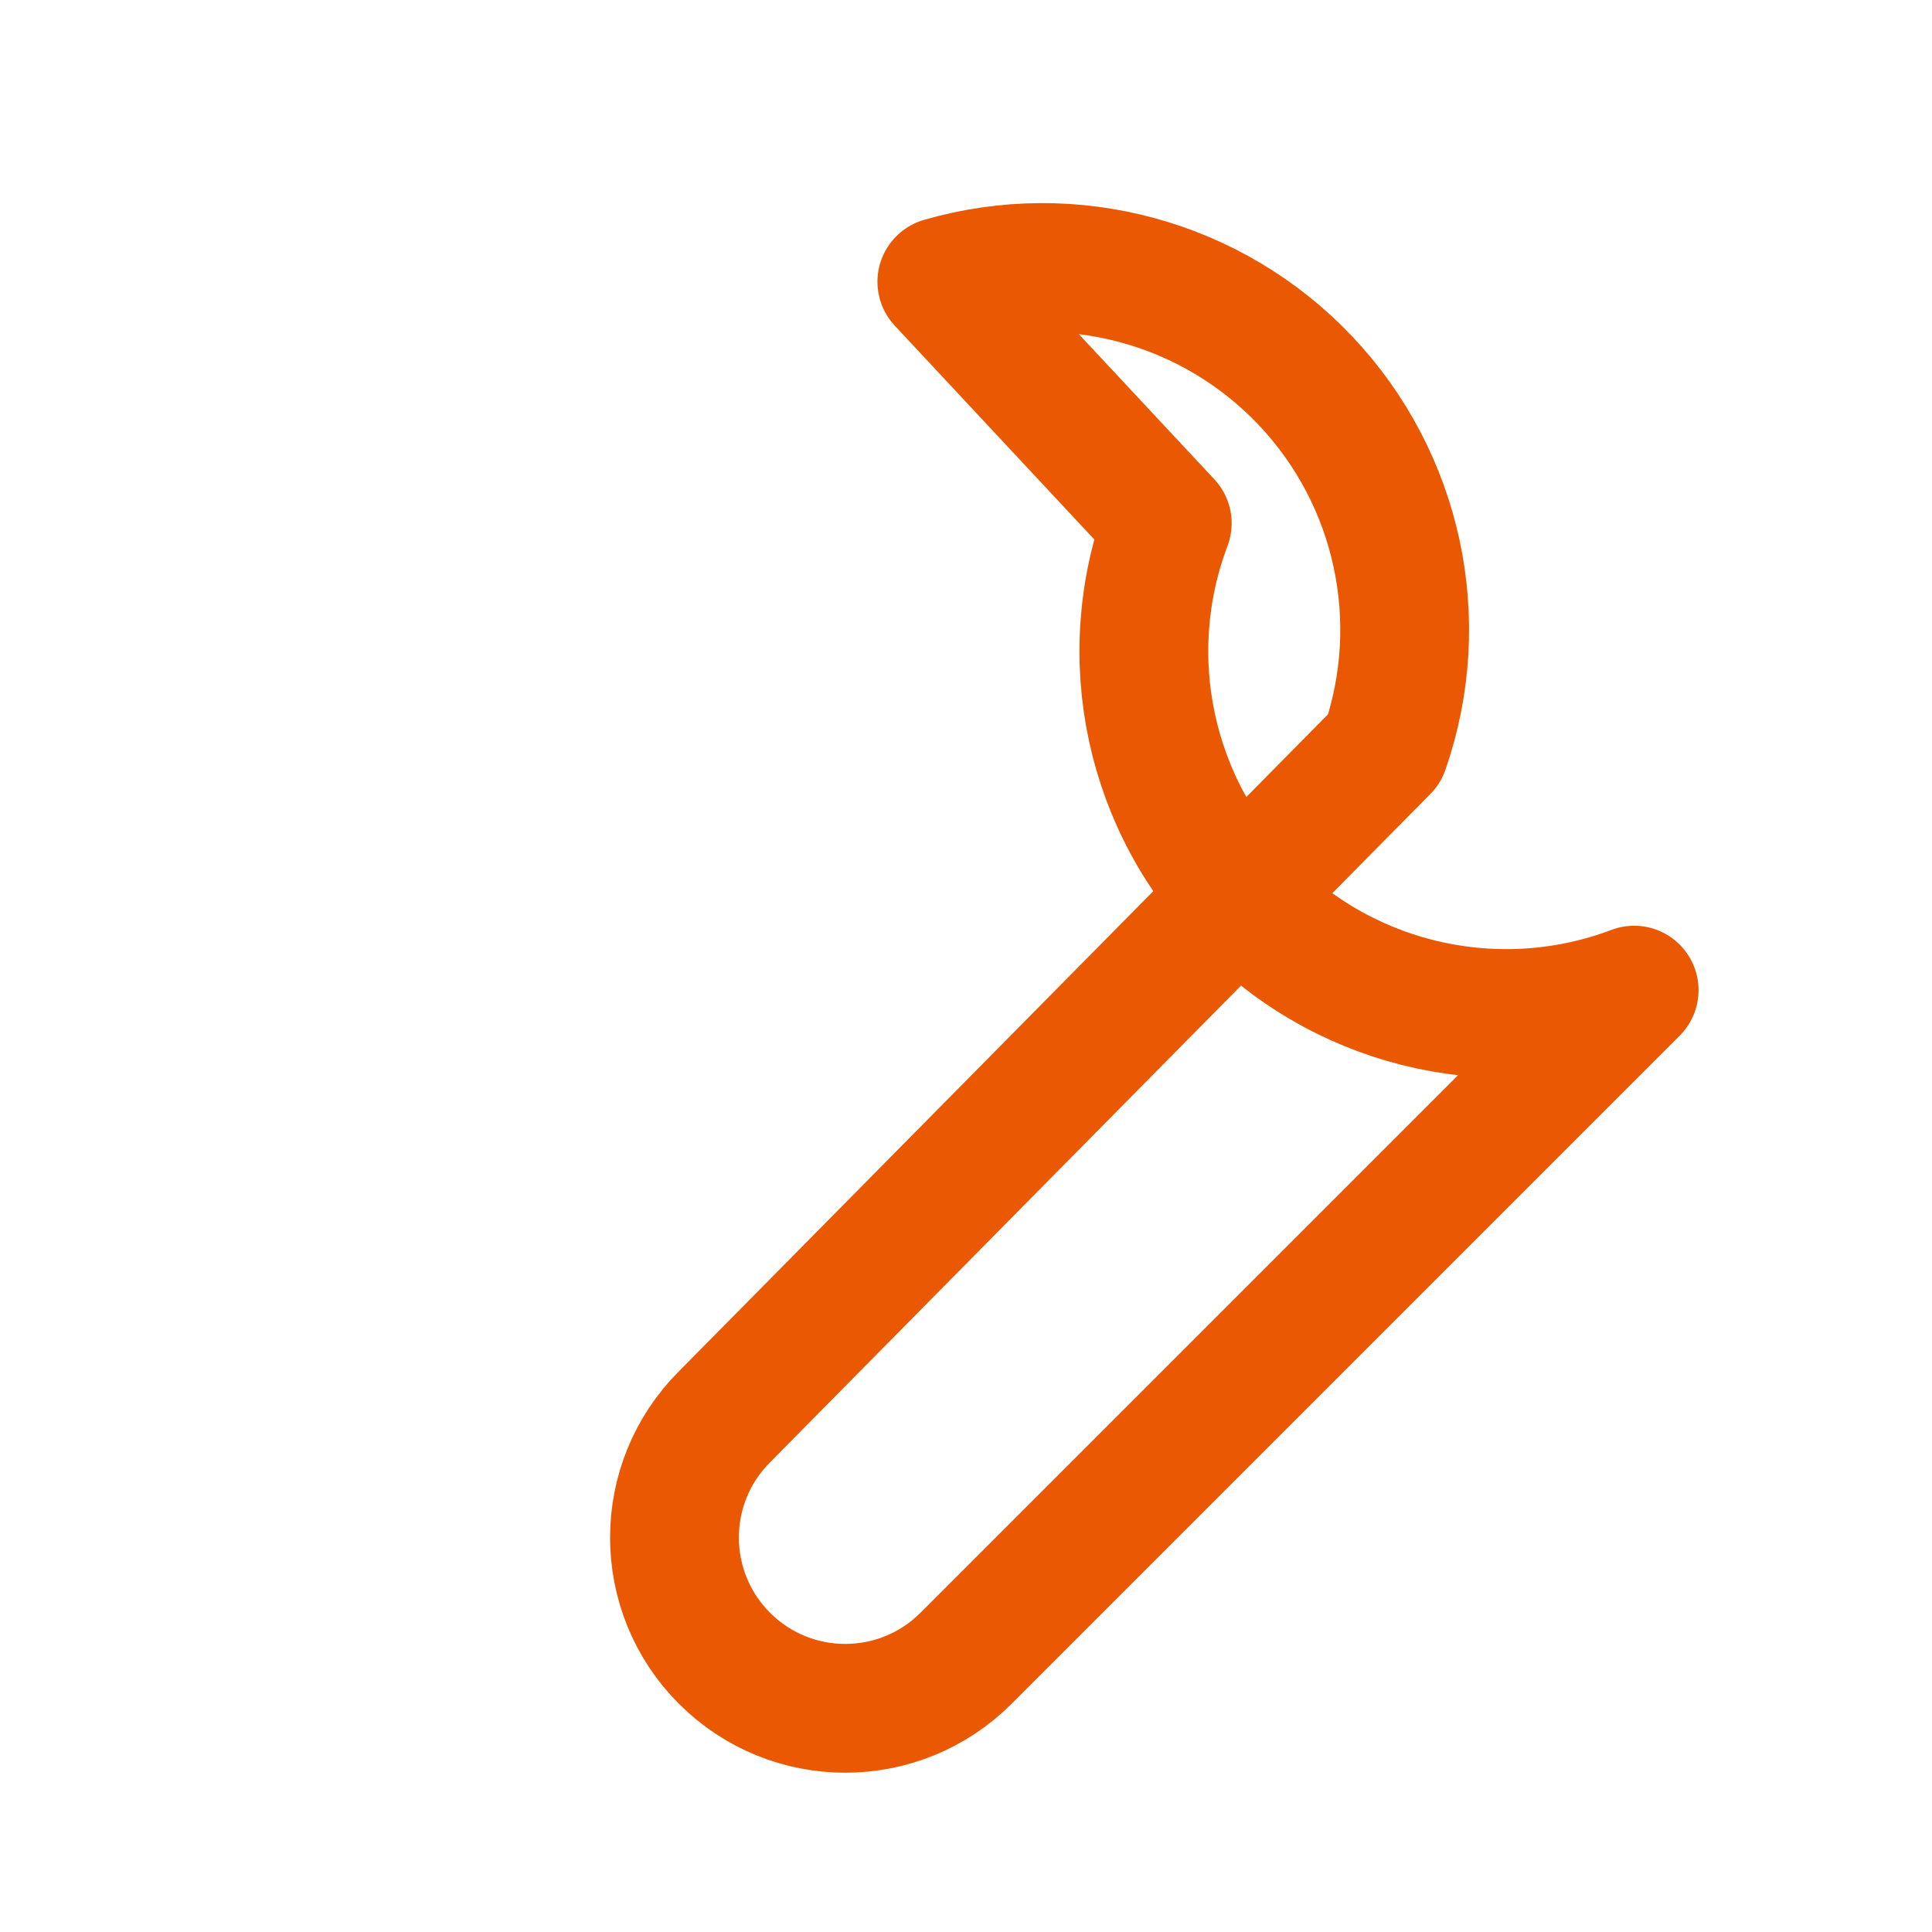
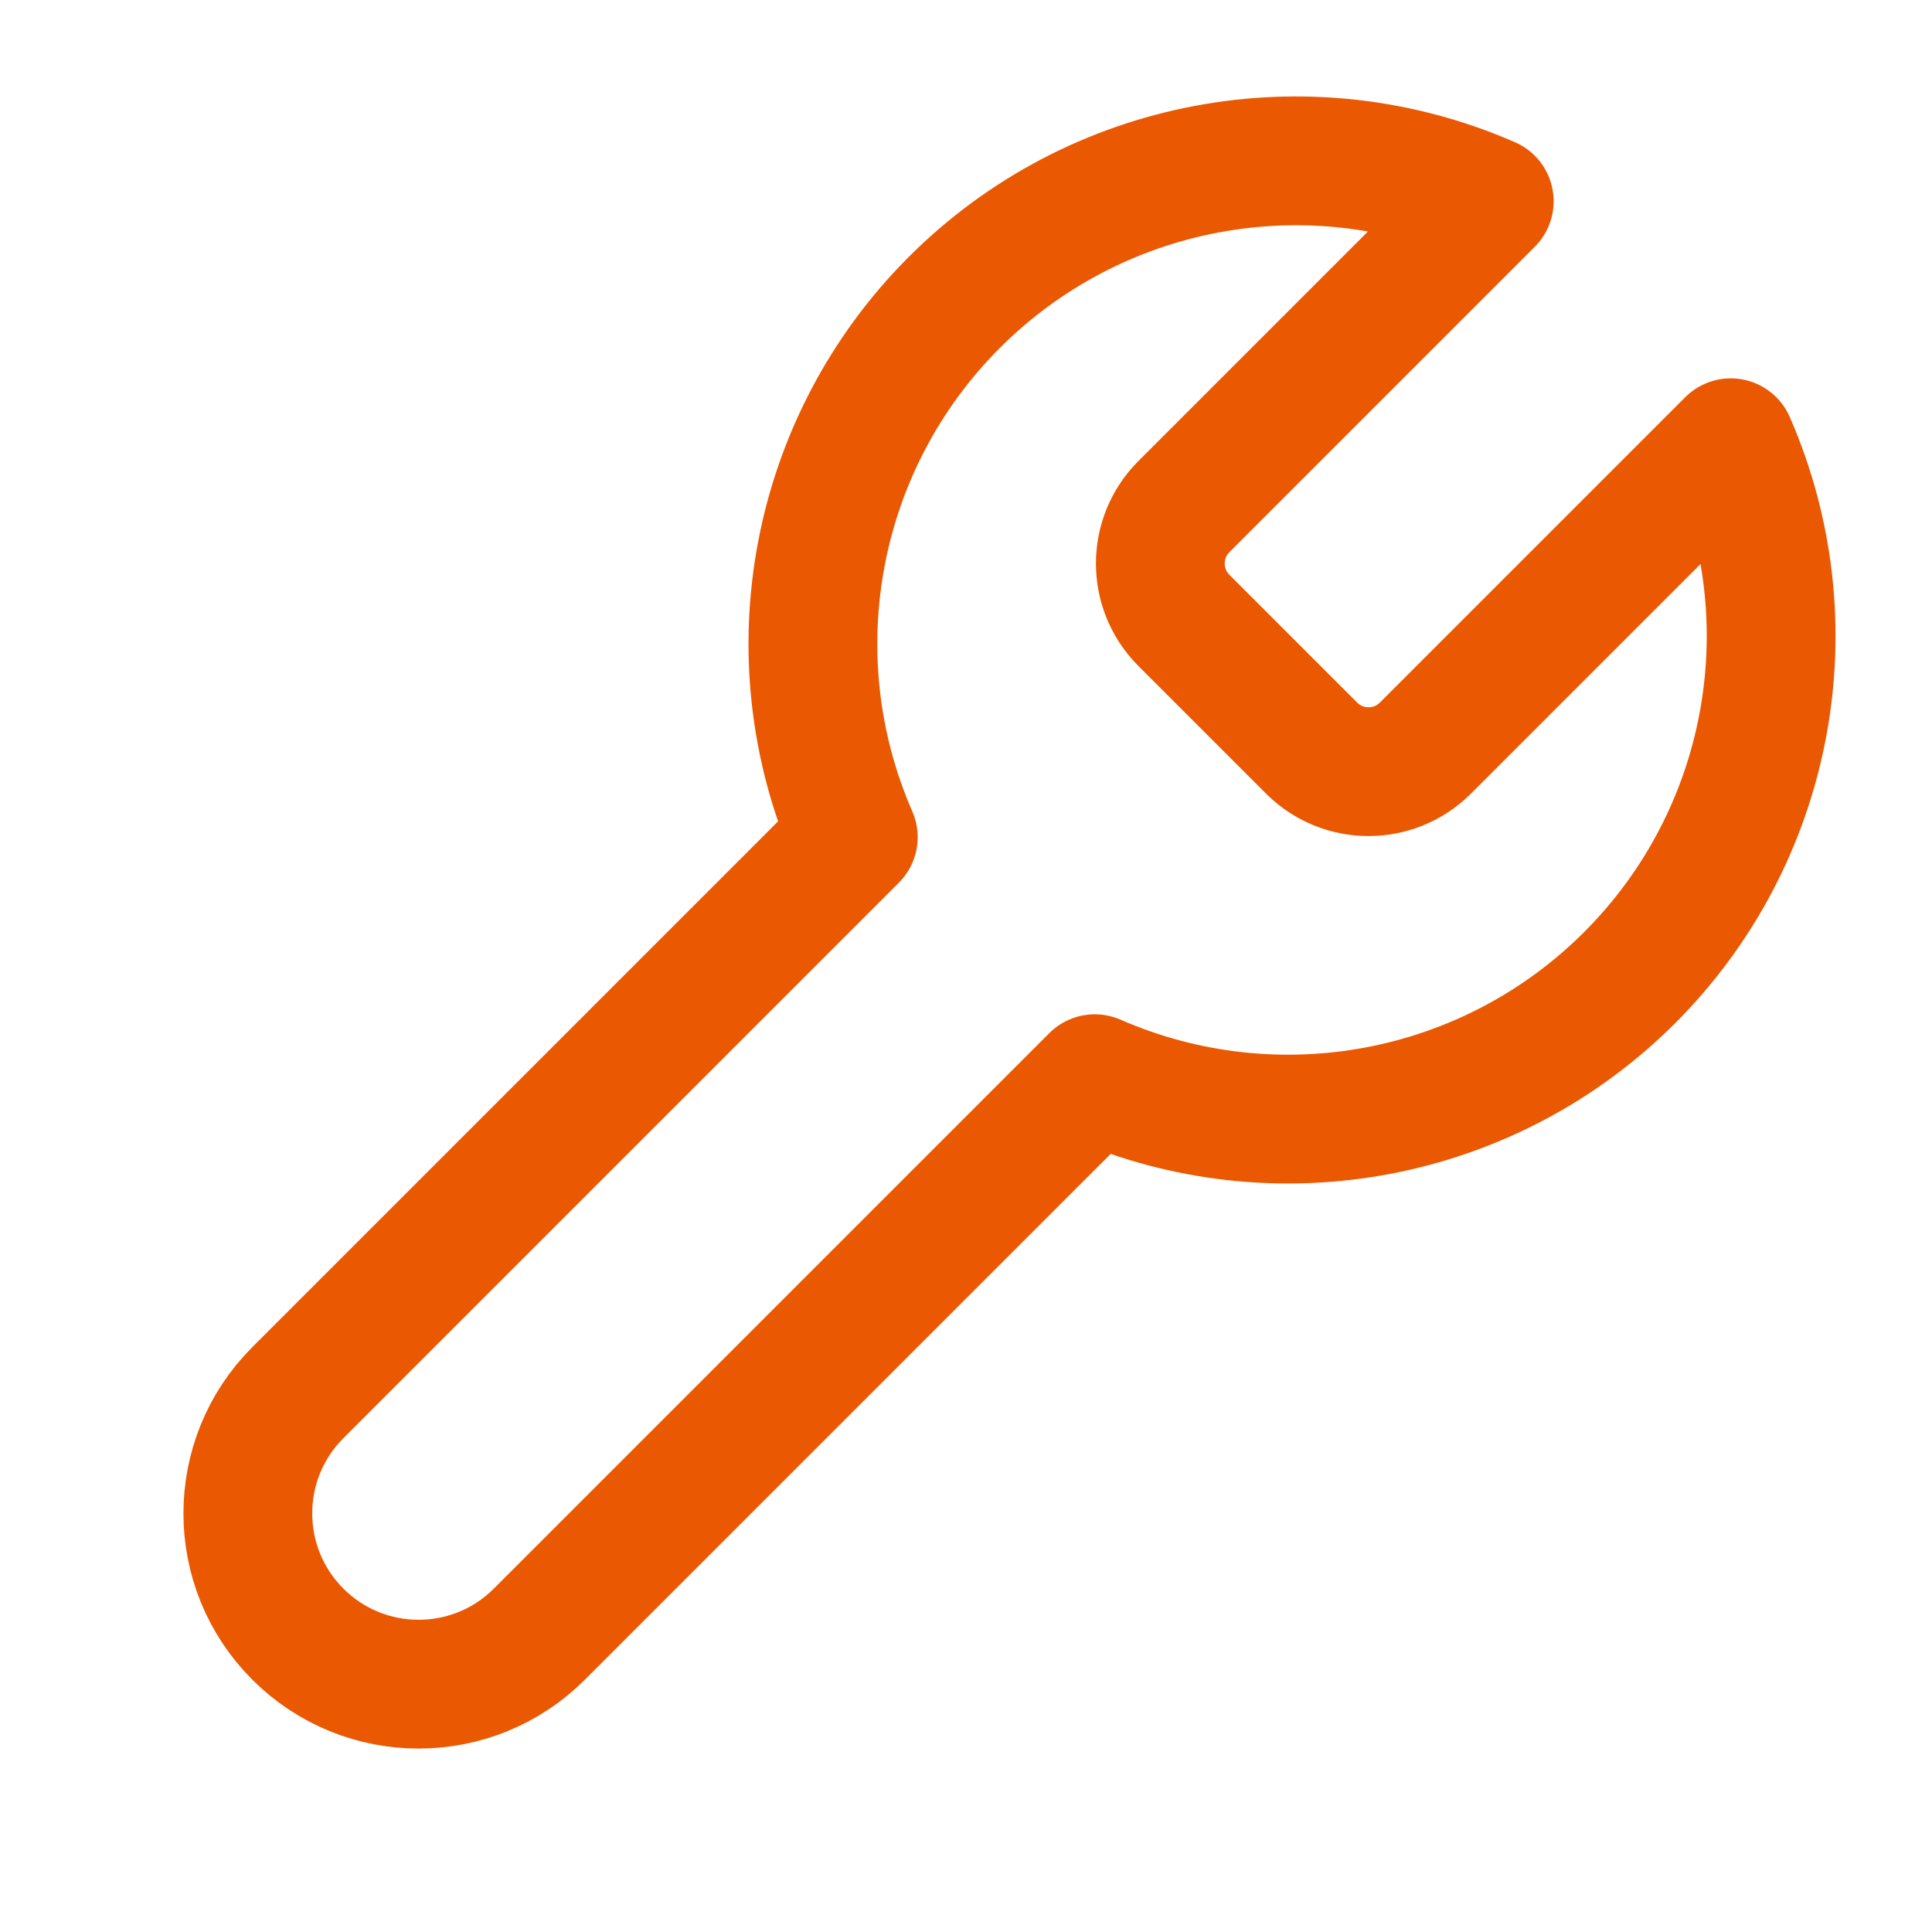
<svg xmlns="http://www.w3.org/2000/svg" width="24" height="24" viewBox="0 0 24 24" fill="none" stroke="#ea5901" stroke-width="1.6" stroke-linecap="round" stroke-linejoin="round">
-   <path d="M14.5 6.5a4.5 4.5 0 0 0 5.8 5.8L12 20.6a2.1 2.1 0 0 1-3-3L17.2 9.3A4.5 4.5 0 0 0 11.7 3.5z" />
+   <path d="M14.7 6.3a1 1 0 0 0 0 1.4l1.6 1.6a1 1 0 0 0 1.4 0l3.8-3.8a6 6 0 0 1-7.9 7.9l-6.9 6.9a2.1 2.1 0 0 1-3-3l6.9-6.9a6 6 0 0 1 7.9-7.9z" />
</svg>
